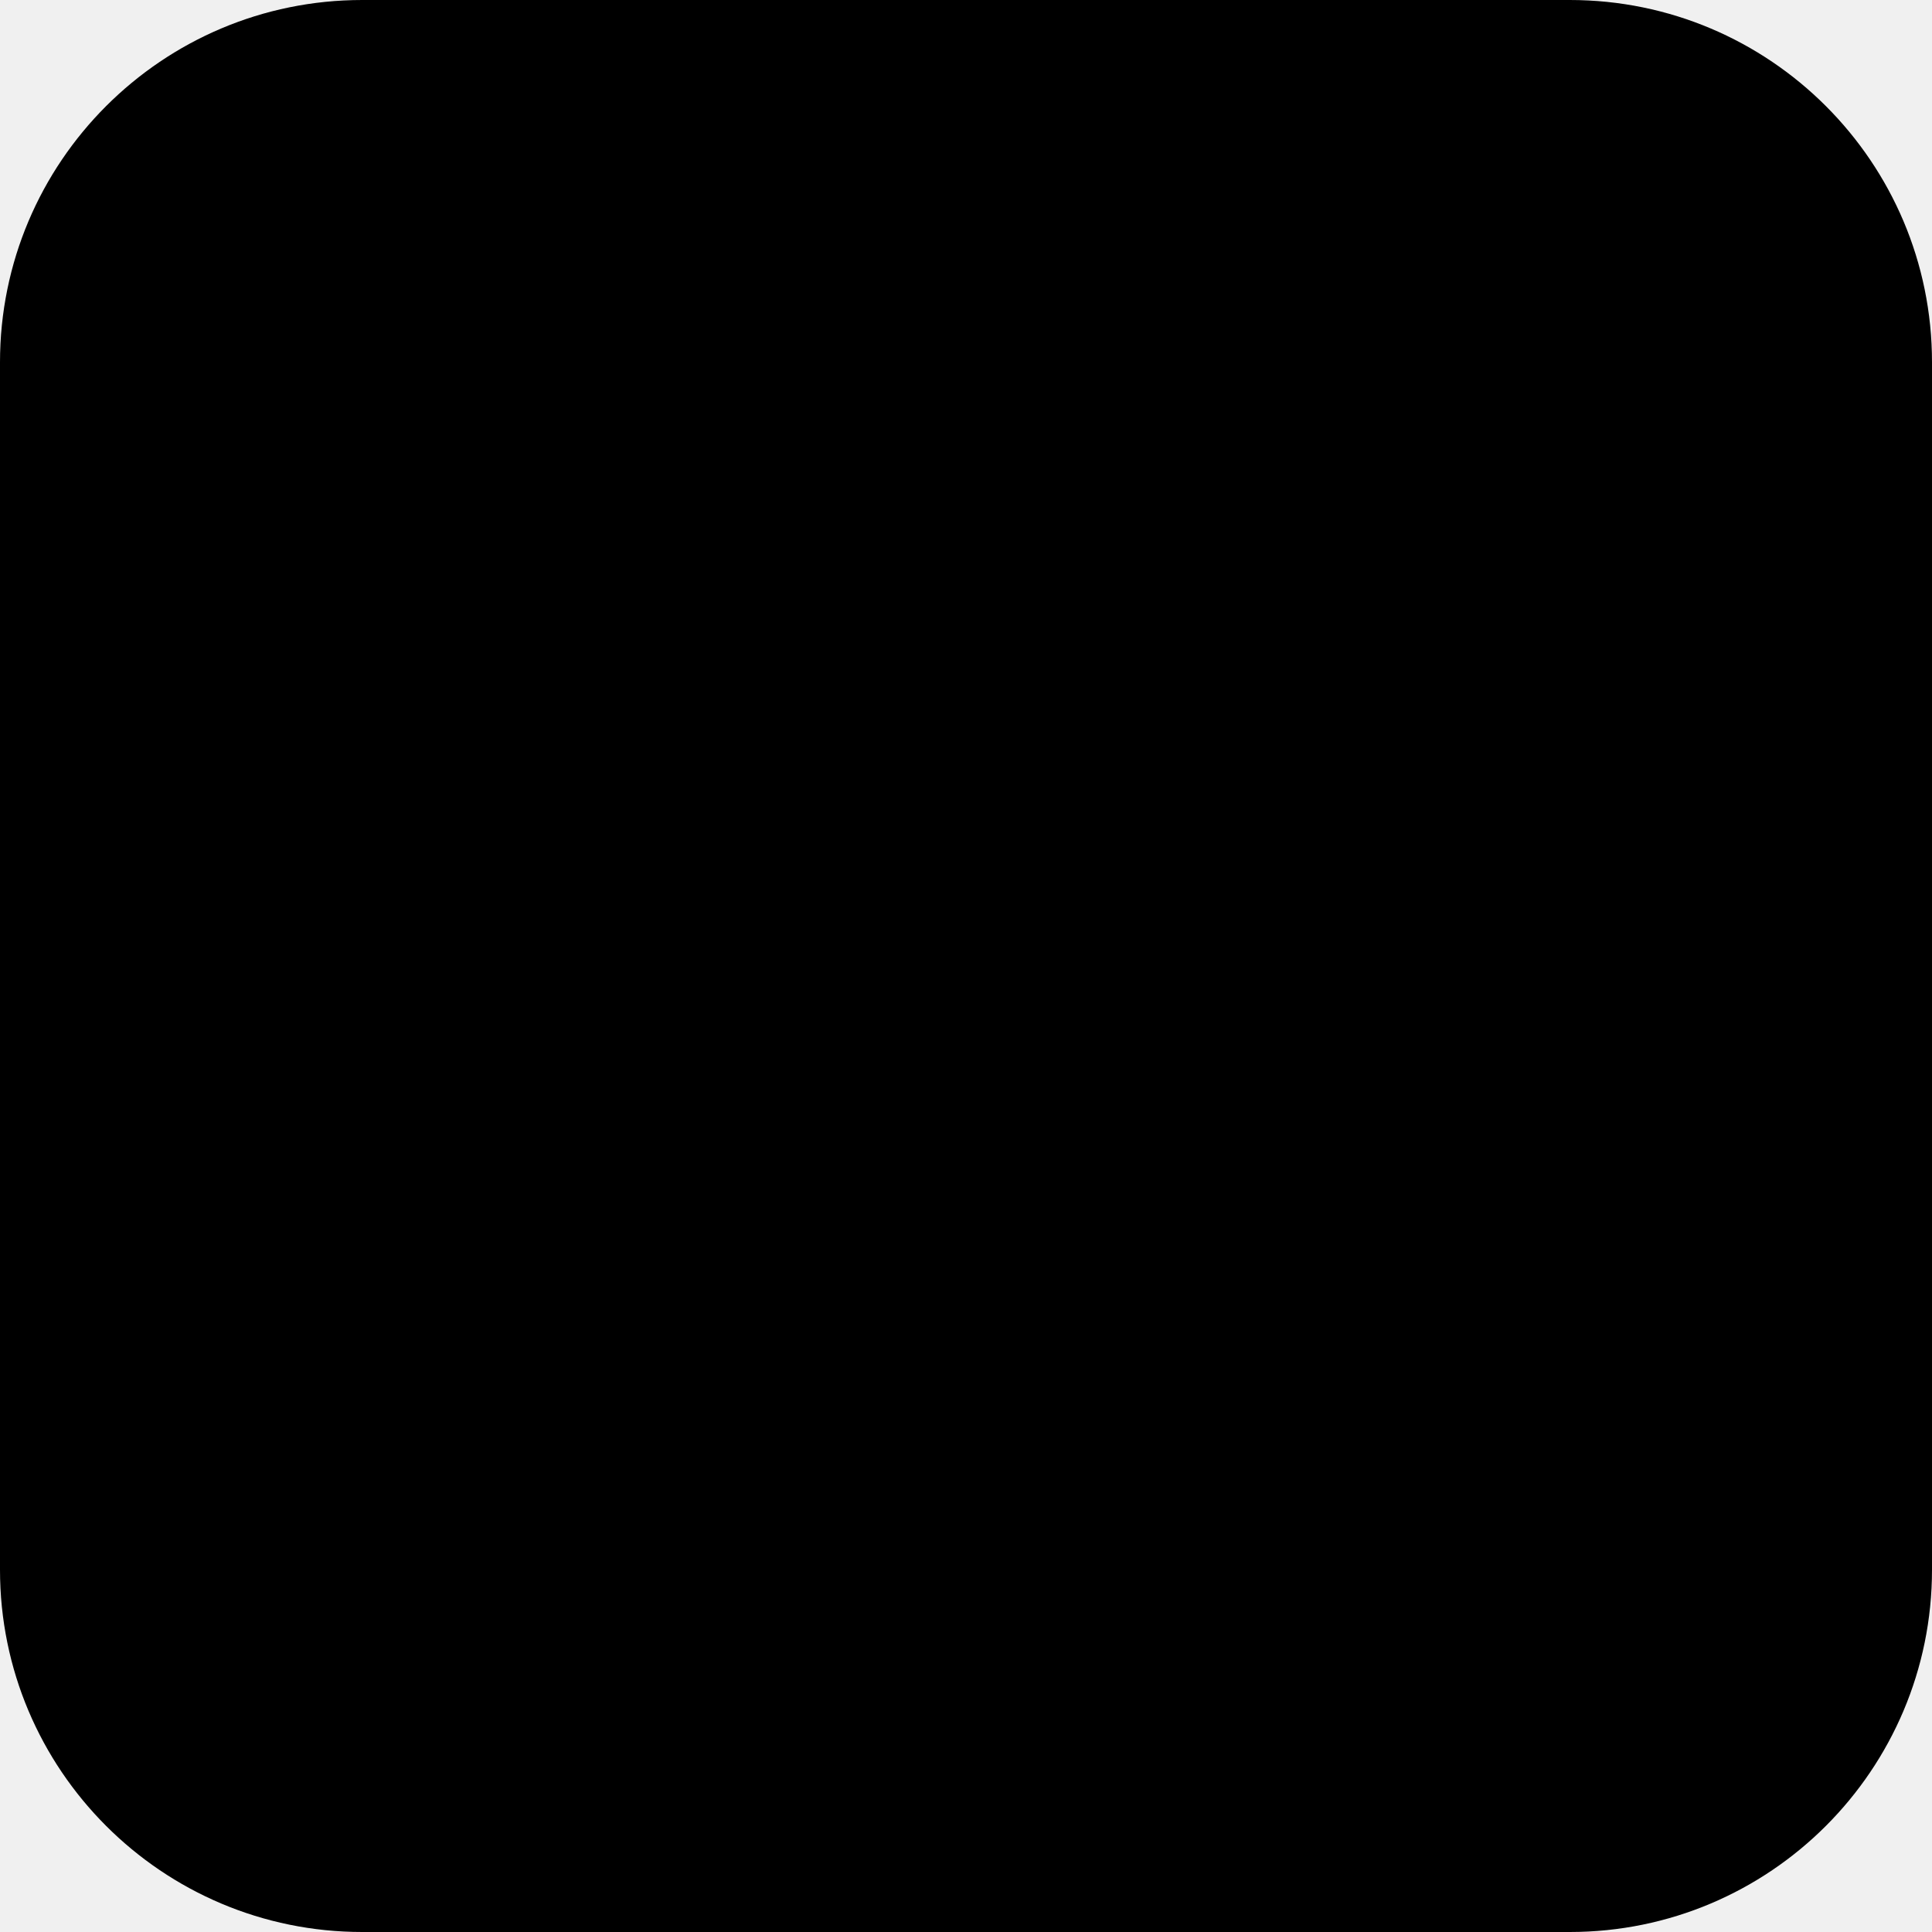
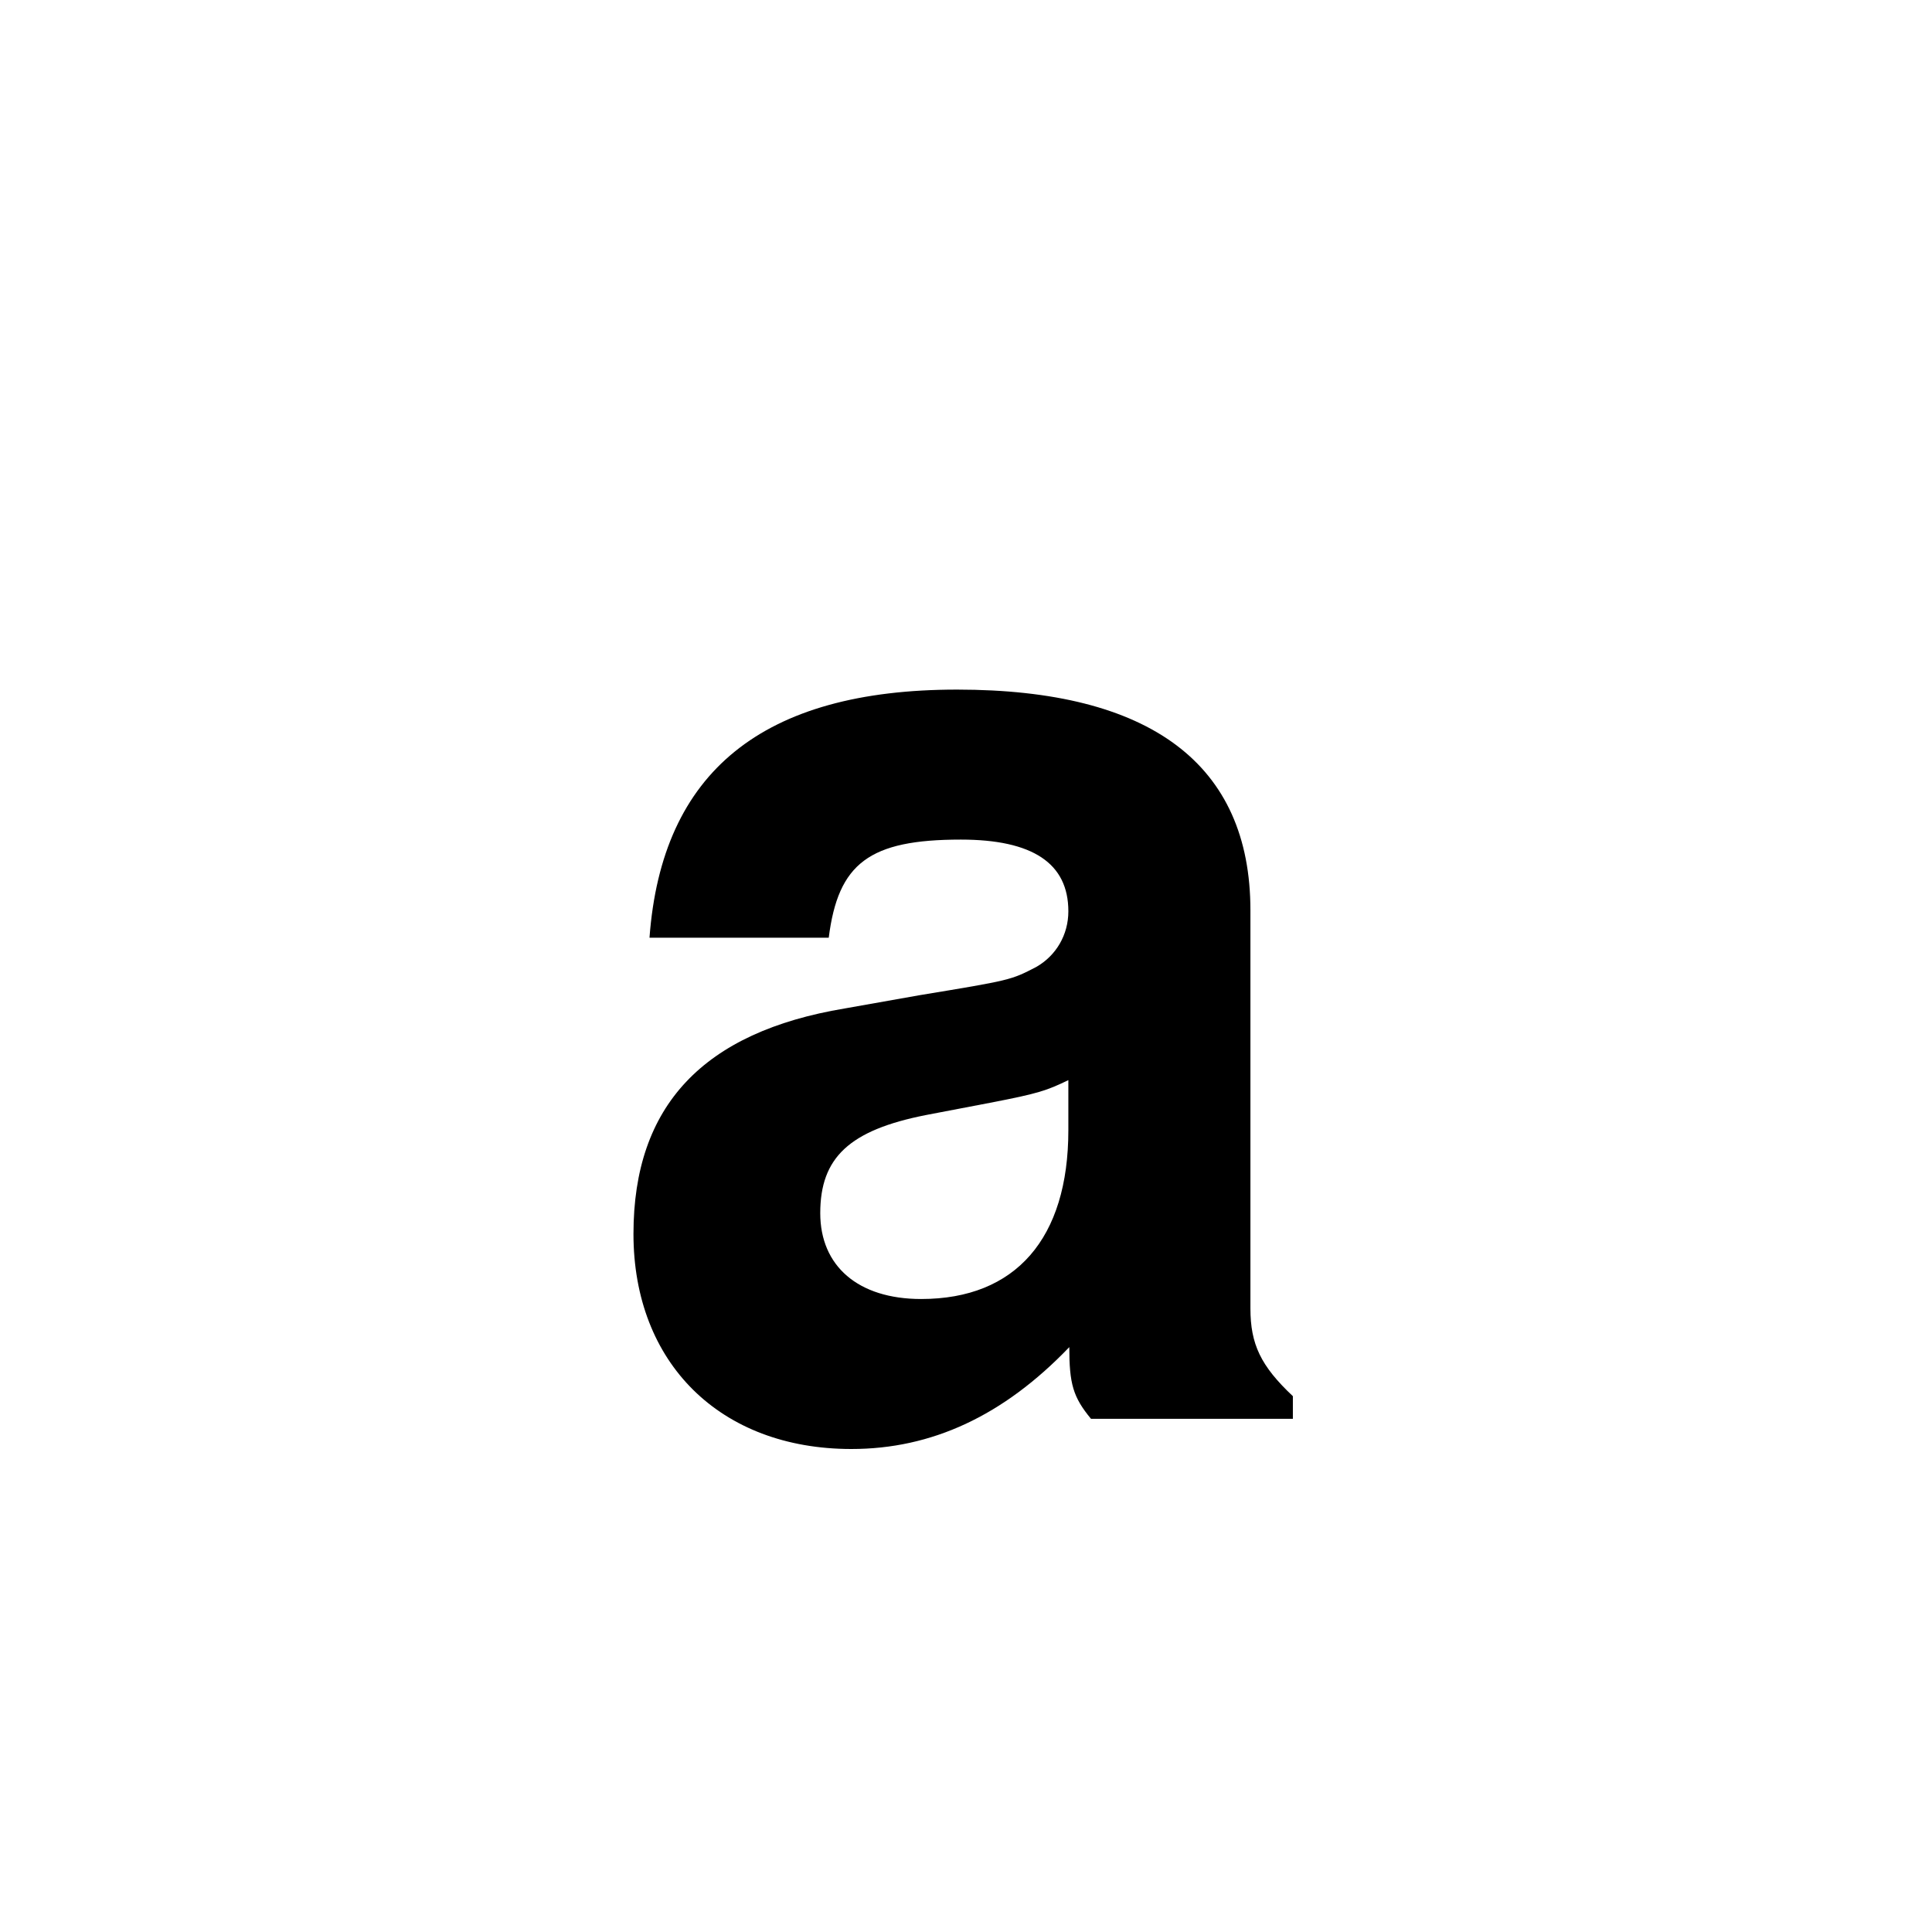
<svg xmlns="http://www.w3.org/2000/svg" width="32" height="32" viewBox="0 0 32 32">
-   <rect width="32" height="32" rx="6" fill="oklch(0.85 0.055 300)" />
-   <text x="16" y="22.5" text-anchor="middle" font-family="serif" font-weight="600" font-size="18" fill="oklch(0.25 0.02 300)">a</text>
+   <rect width="32" height="32" fill="#fff" />
+   <text x="16" y="23.5" text-anchor="middle" font-family="-apple-system, BlinkMacSystemFont, Helvetica, Arial, sans-serif" font-weight="700" font-size="22" fill="#000">a</text>
</svg>
